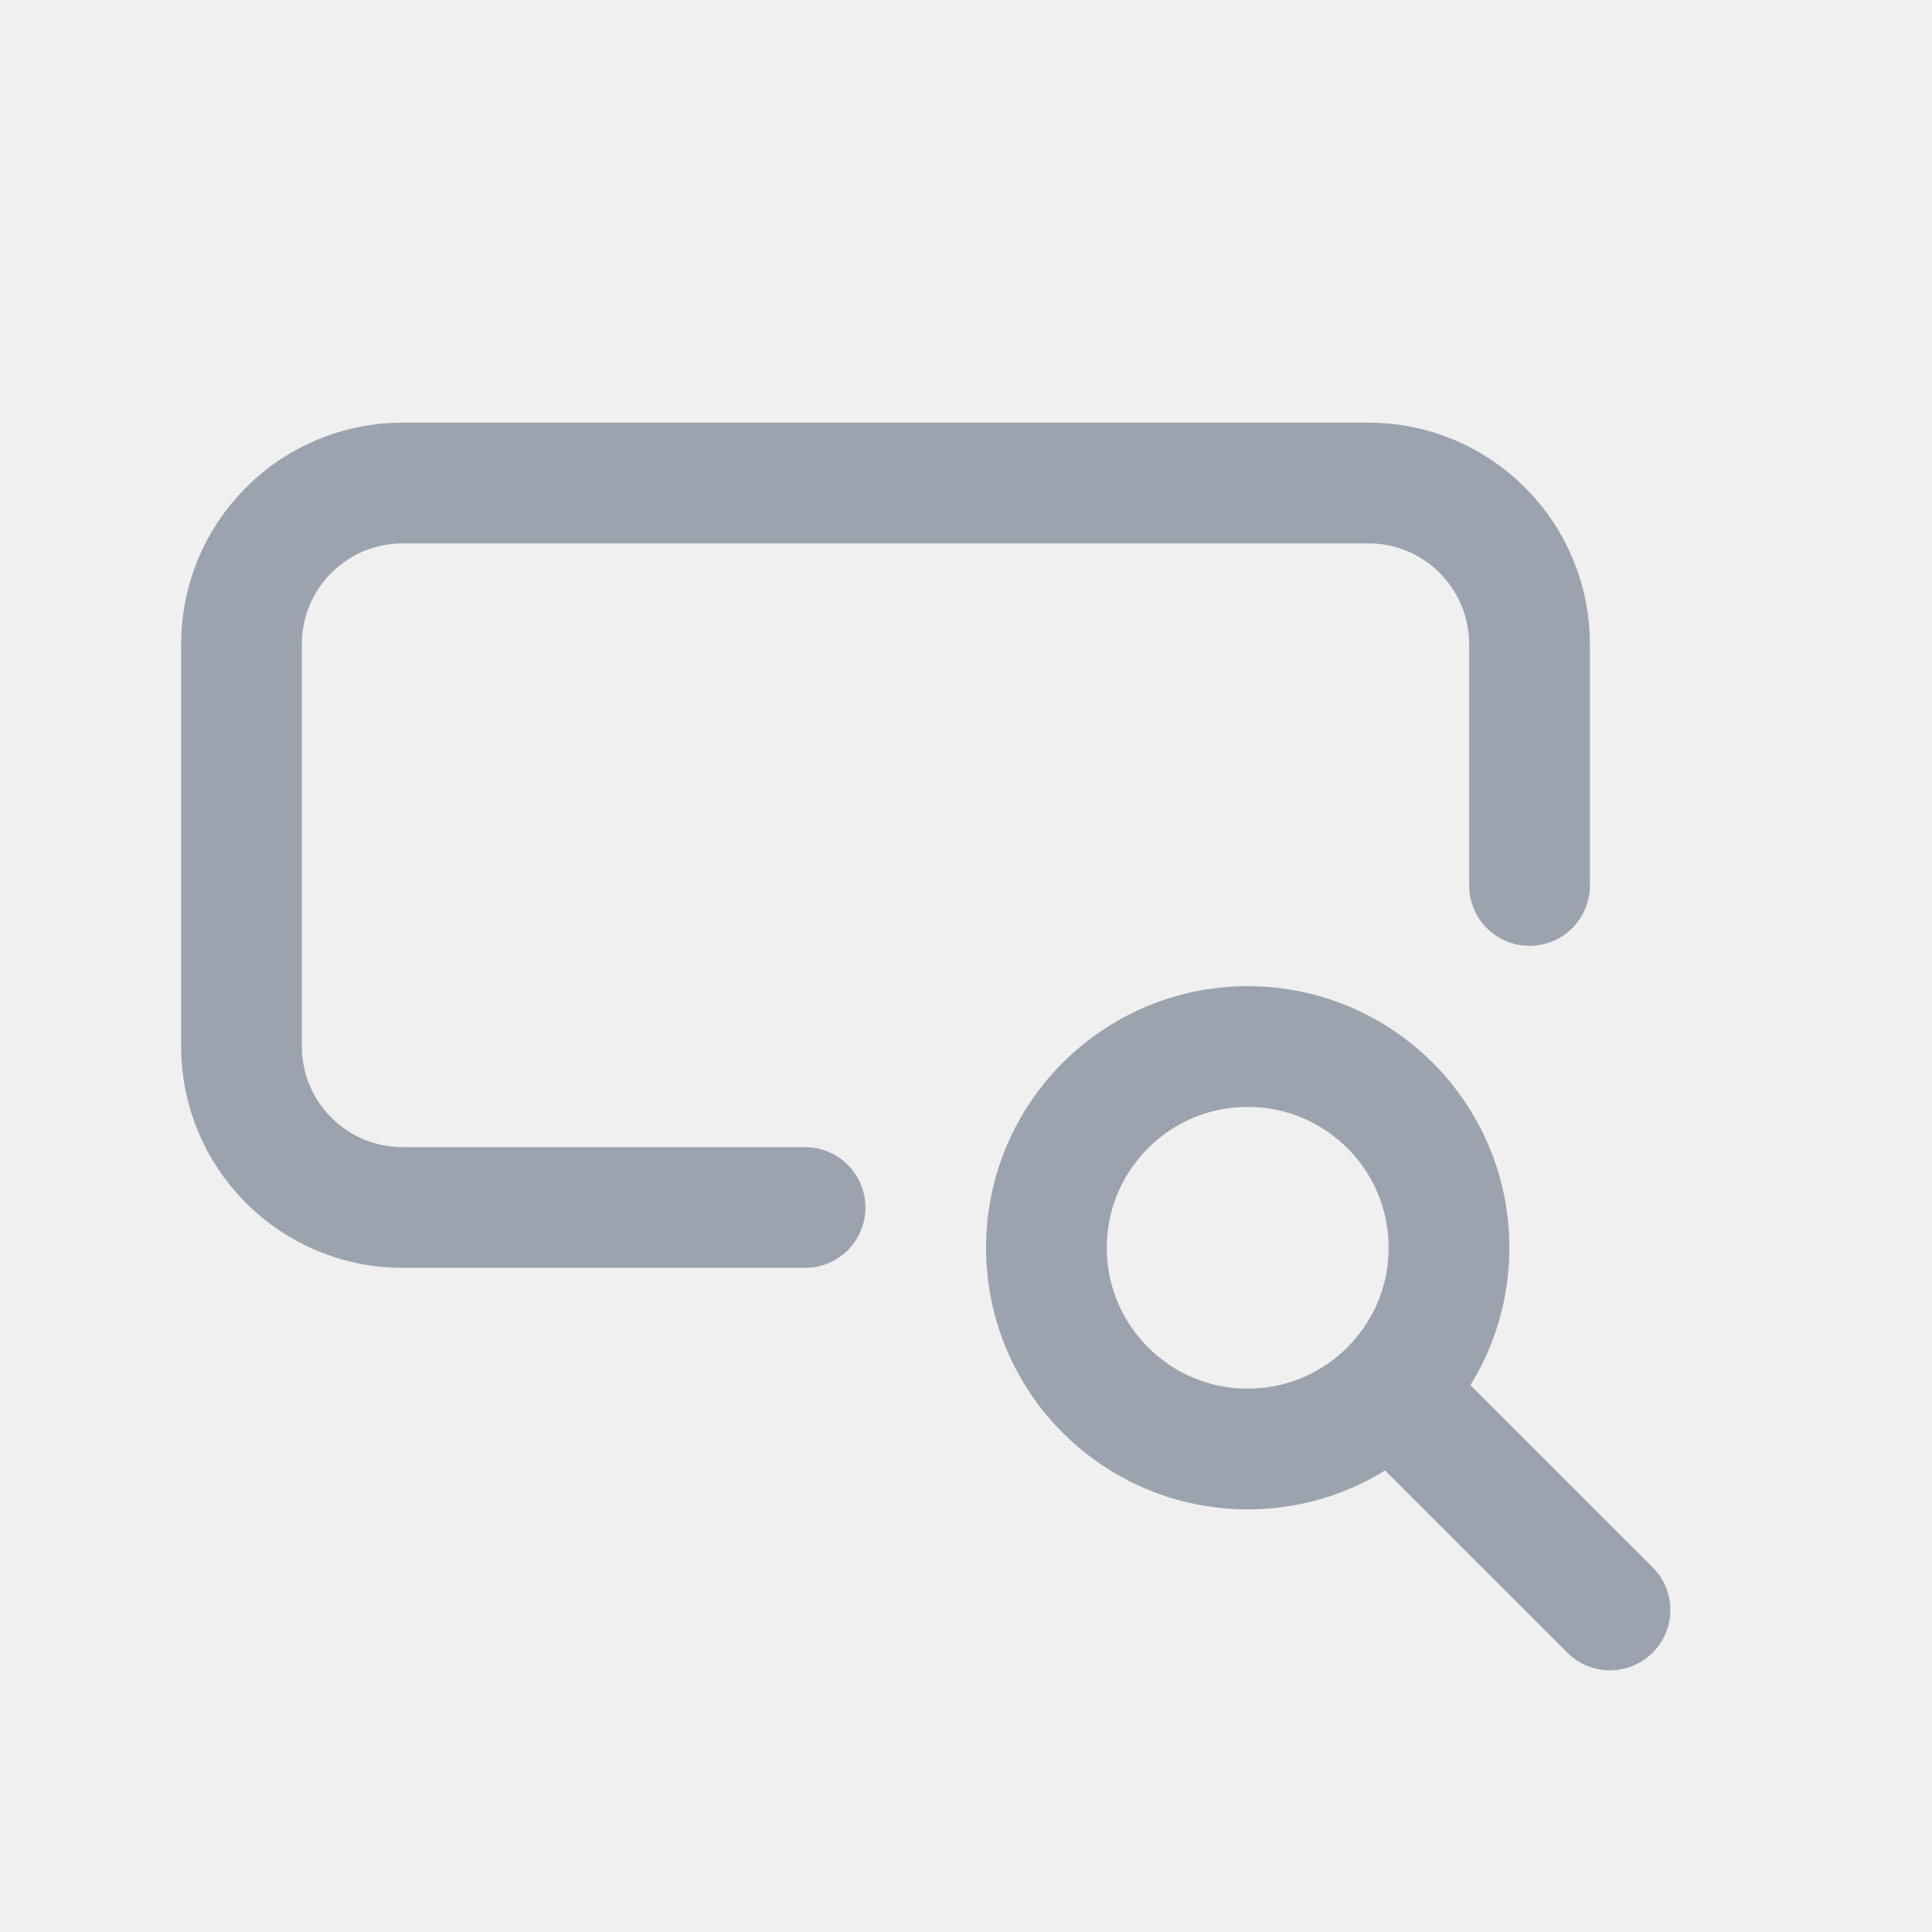
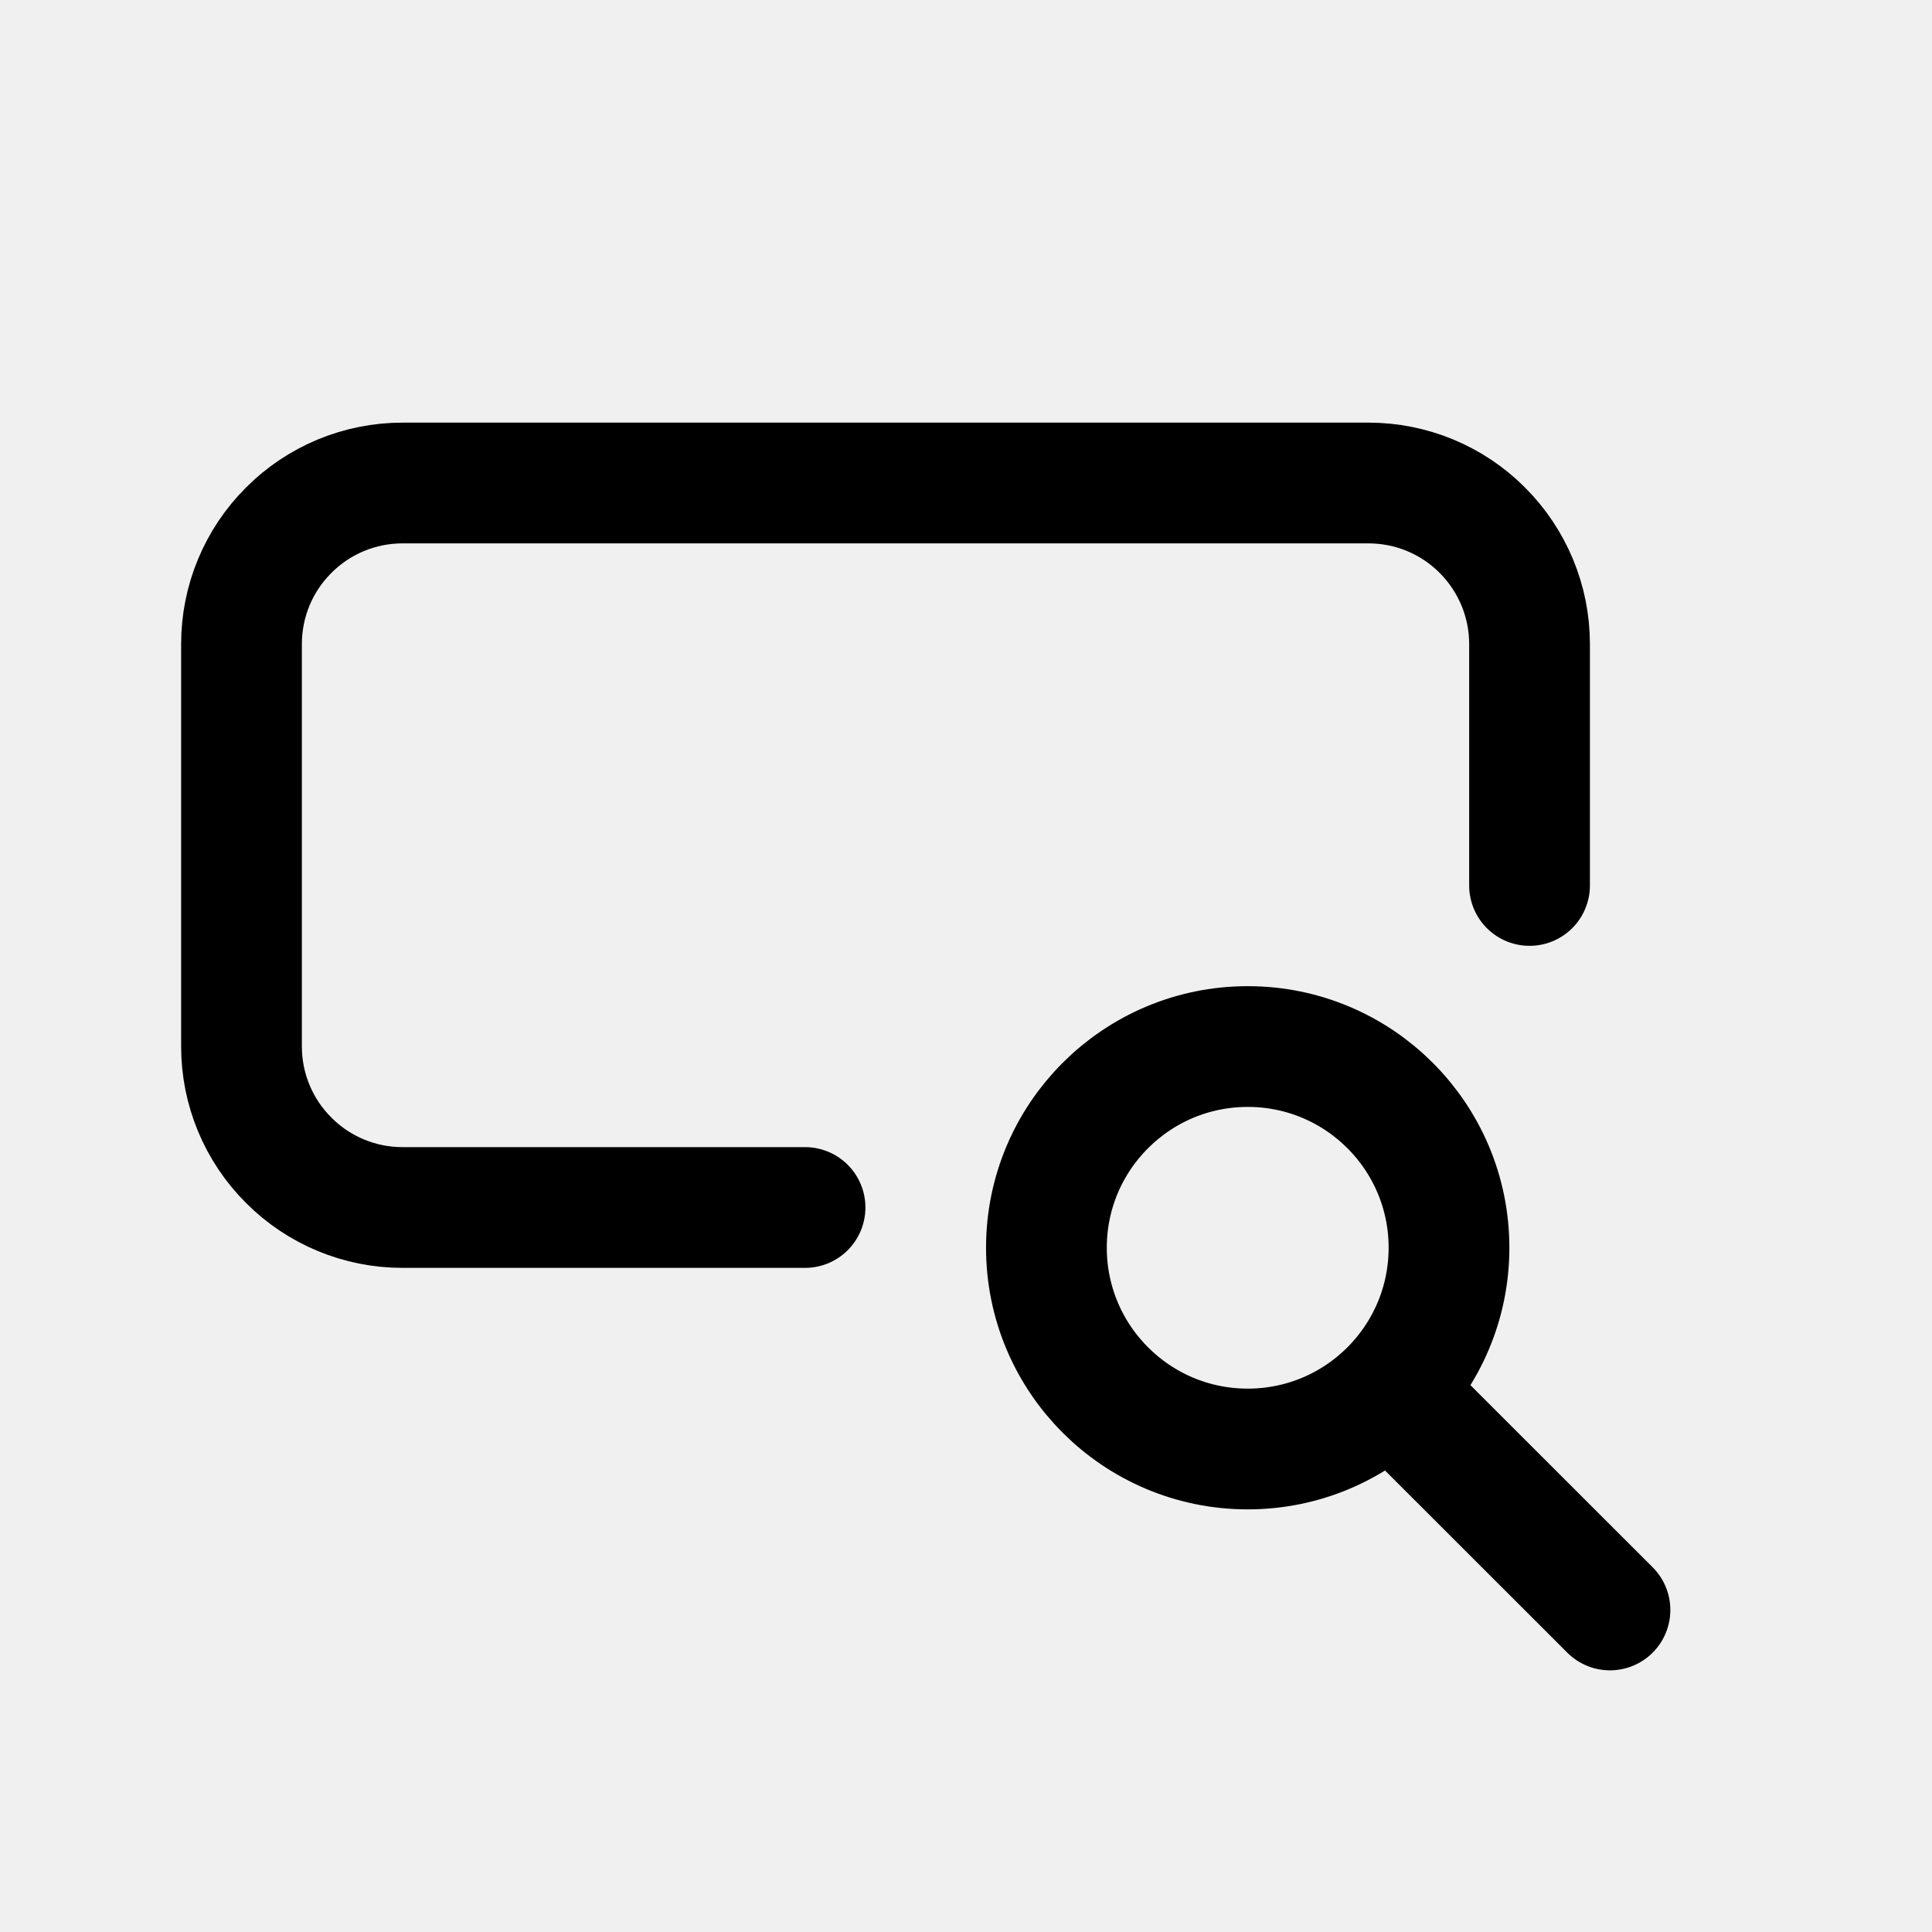
<svg xmlns="http://www.w3.org/2000/svg" width="16" height="16" viewBox="0 0 16 16" fill="none">
-   <g id="input-search" clip-path="url(#clip0_2407_9159)">
-     <path id="Vector" d="M12.667 7.333V5.333C12.667 4.98 12.526 4.641 12.276 4.391C12.026 4.14 11.687 4 11.333 4H3.333C2.98 4 2.641 4.14 2.391 4.391C2.14 4.641 2 4.98 2 5.333V8.667C2 9.02 2.14 9.359 2.391 9.609C2.641 9.86 2.98 10 3.333 10H6.667" stroke="#9CA3AF" stroke-linecap="round" stroke-linejoin="round" />
-     <path id="Vector_2" d="M10.333 12C11.254 12 12 11.254 12 10.333C12 9.413 11.254 8.667 10.333 8.667C9.413 8.667 8.666 9.413 8.666 10.333C8.666 11.254 9.413 12 10.333 12Z" stroke="#9CA3AF" stroke-linecap="round" stroke-linejoin="round" />
-     <path id="Vector_3" d="M11.666 11.667L13.333 13.333" stroke="#9CA3AF" stroke-linecap="round" stroke-linejoin="round" />
+   <g id="input-search" clip-path="url(#clip0_2551_2420)">
+     <path id="Vector" d="M12.667 7.333V5.333C12.667 4.98 12.526 4.641 12.276 4.391C12.026 4.14 11.687 4 11.333 4H3.333C2.98 4 2.641 4.14 2.391 4.391C2.14 4.641 2 4.98 2 5.333V8.667C2 9.02 2.14 9.359 2.391 9.609C2.641 9.86 2.98 10 3.333 10H6.667" stroke="black" stroke-linecap="round" stroke-linejoin="round" />
+     <path id="Vector_2" d="M10.333 12C11.254 12 12 11.254 12 10.333C12 9.413 11.254 8.667 10.333 8.667C9.413 8.667 8.666 9.413 8.666 10.333C8.666 11.254 9.413 12 10.333 12Z" stroke="black" stroke-linecap="round" stroke-linejoin="round" />
+     <path id="Vector_3" d="M11.666 11.667L13.333 13.333" stroke="black" stroke-linecap="round" stroke-linejoin="round" />
  </g>
  <defs>
-     <clipPath id="clip0_2407_9159">
+     <clipPath id="clip0_2551_2420">
      <rect width="16" height="16" fill="white" />
    </clipPath>
  </defs>
</svg>
